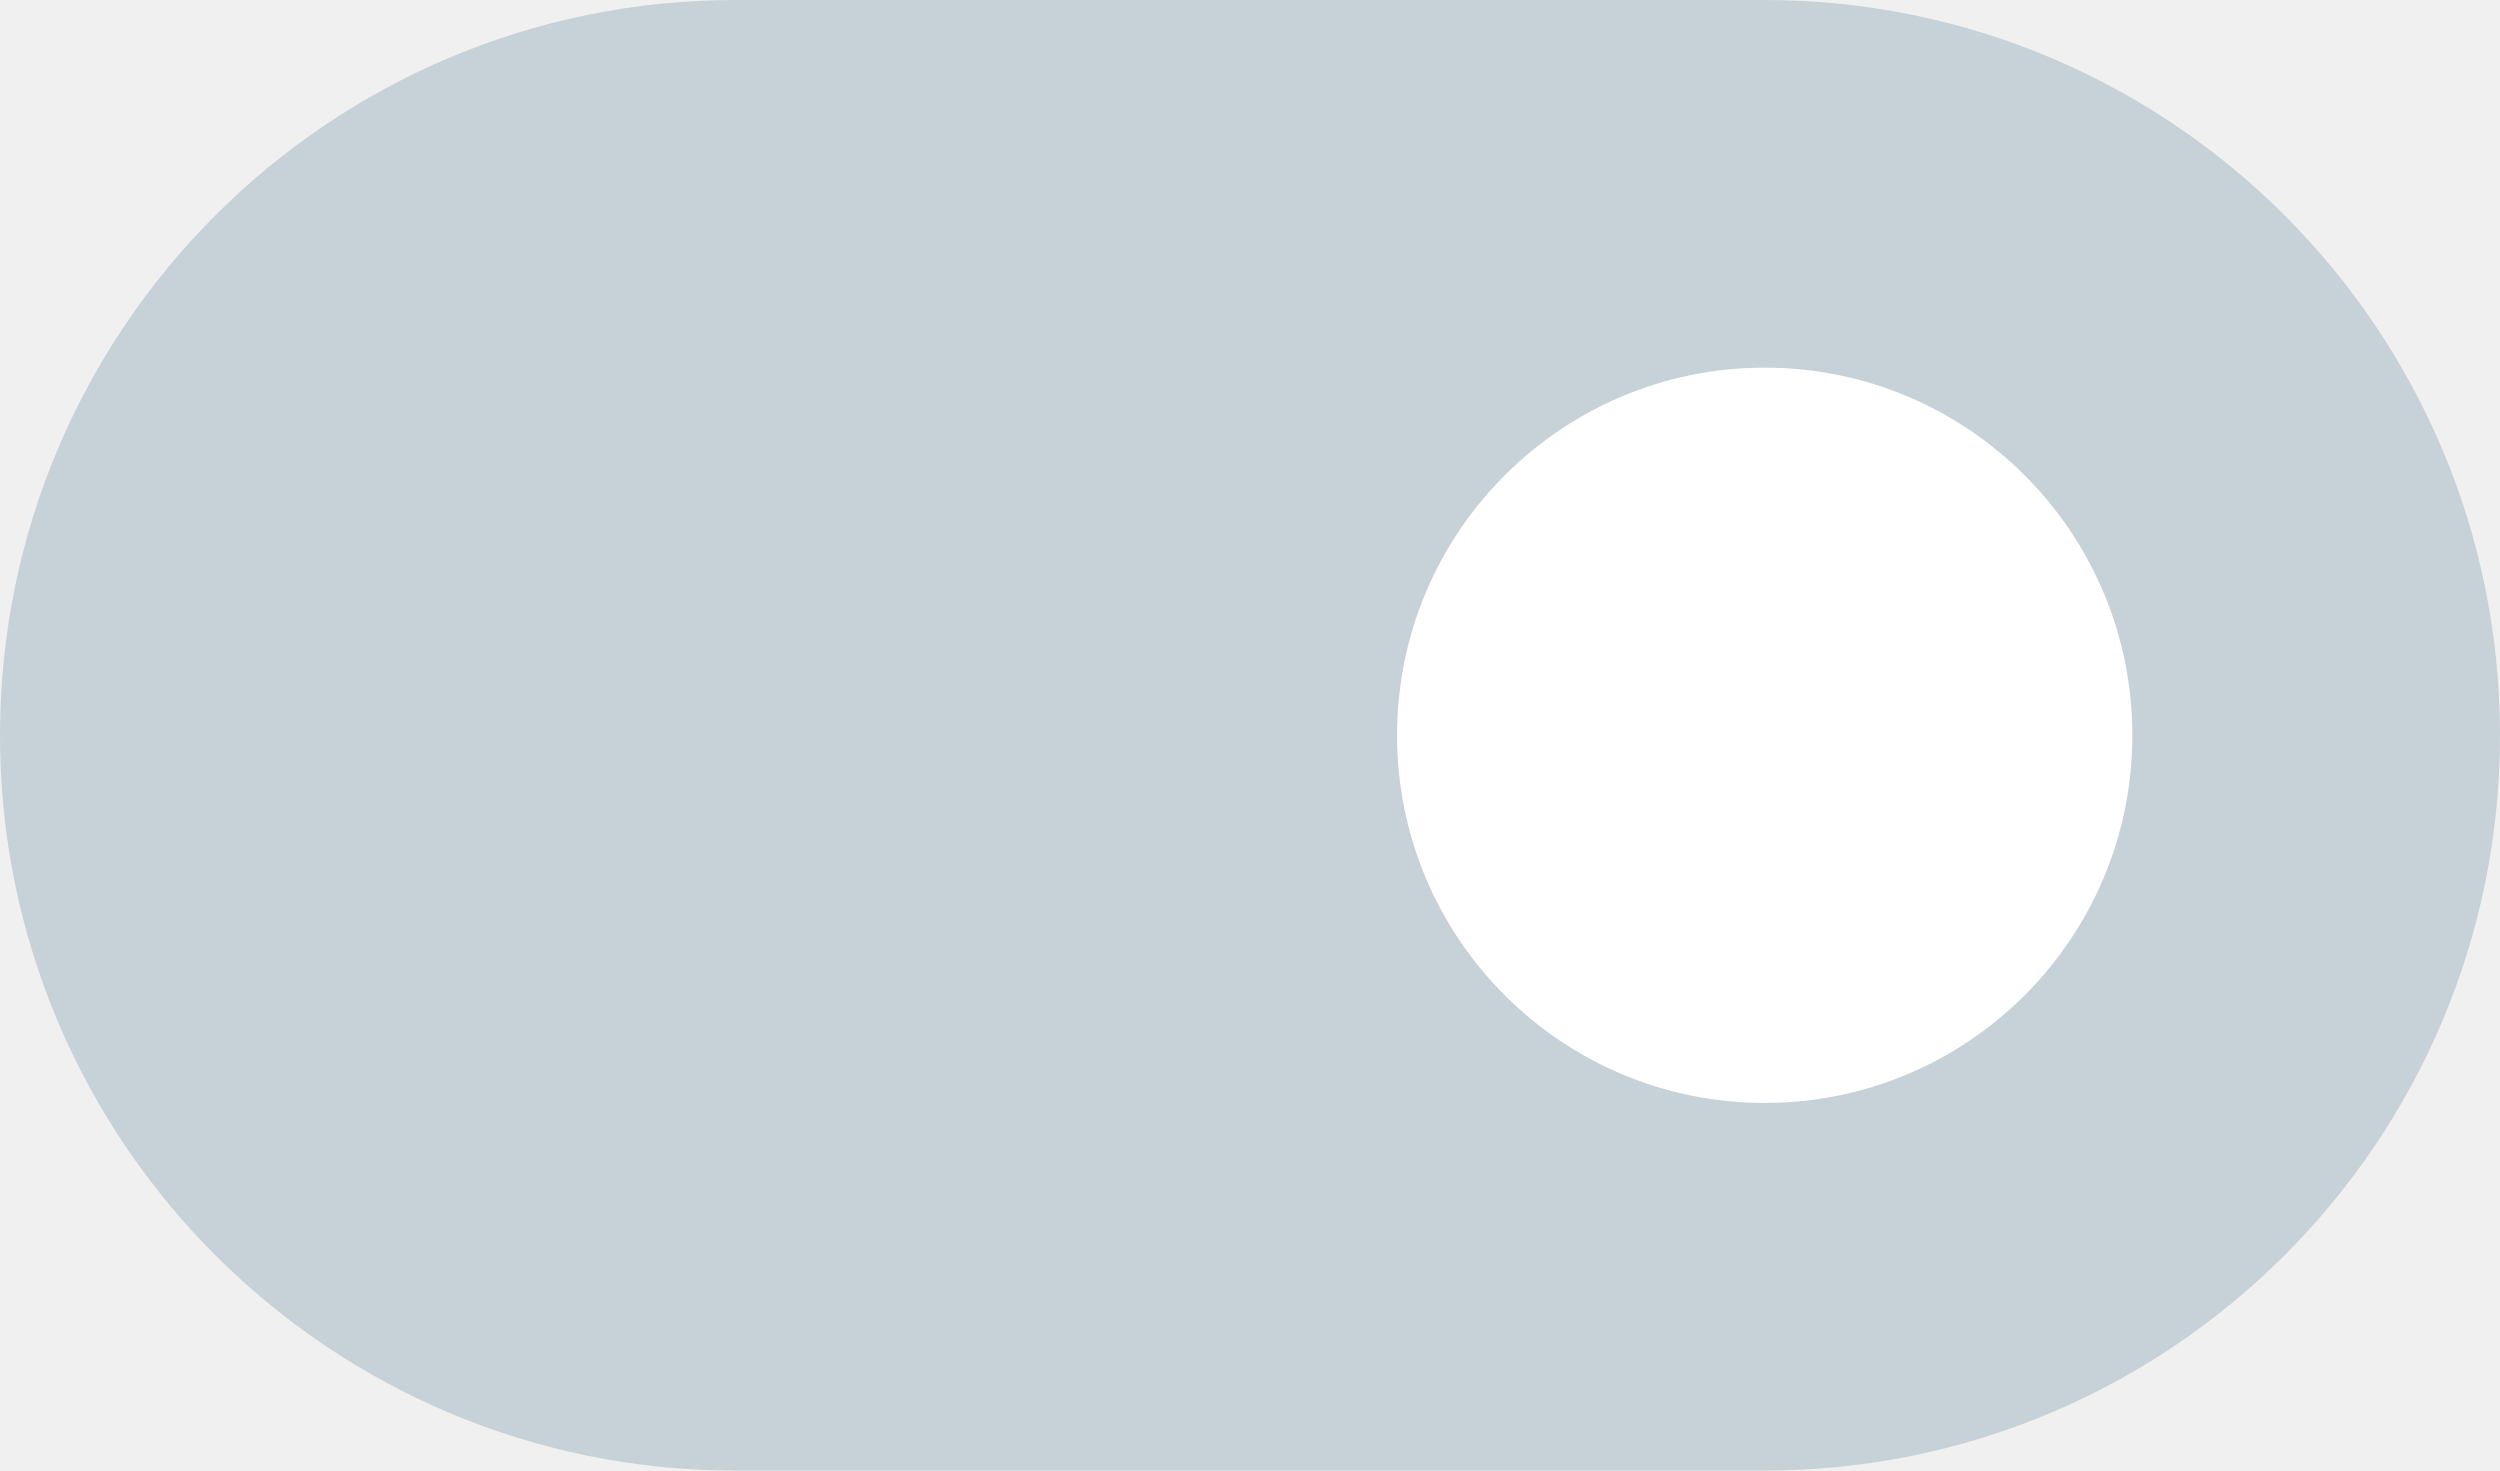
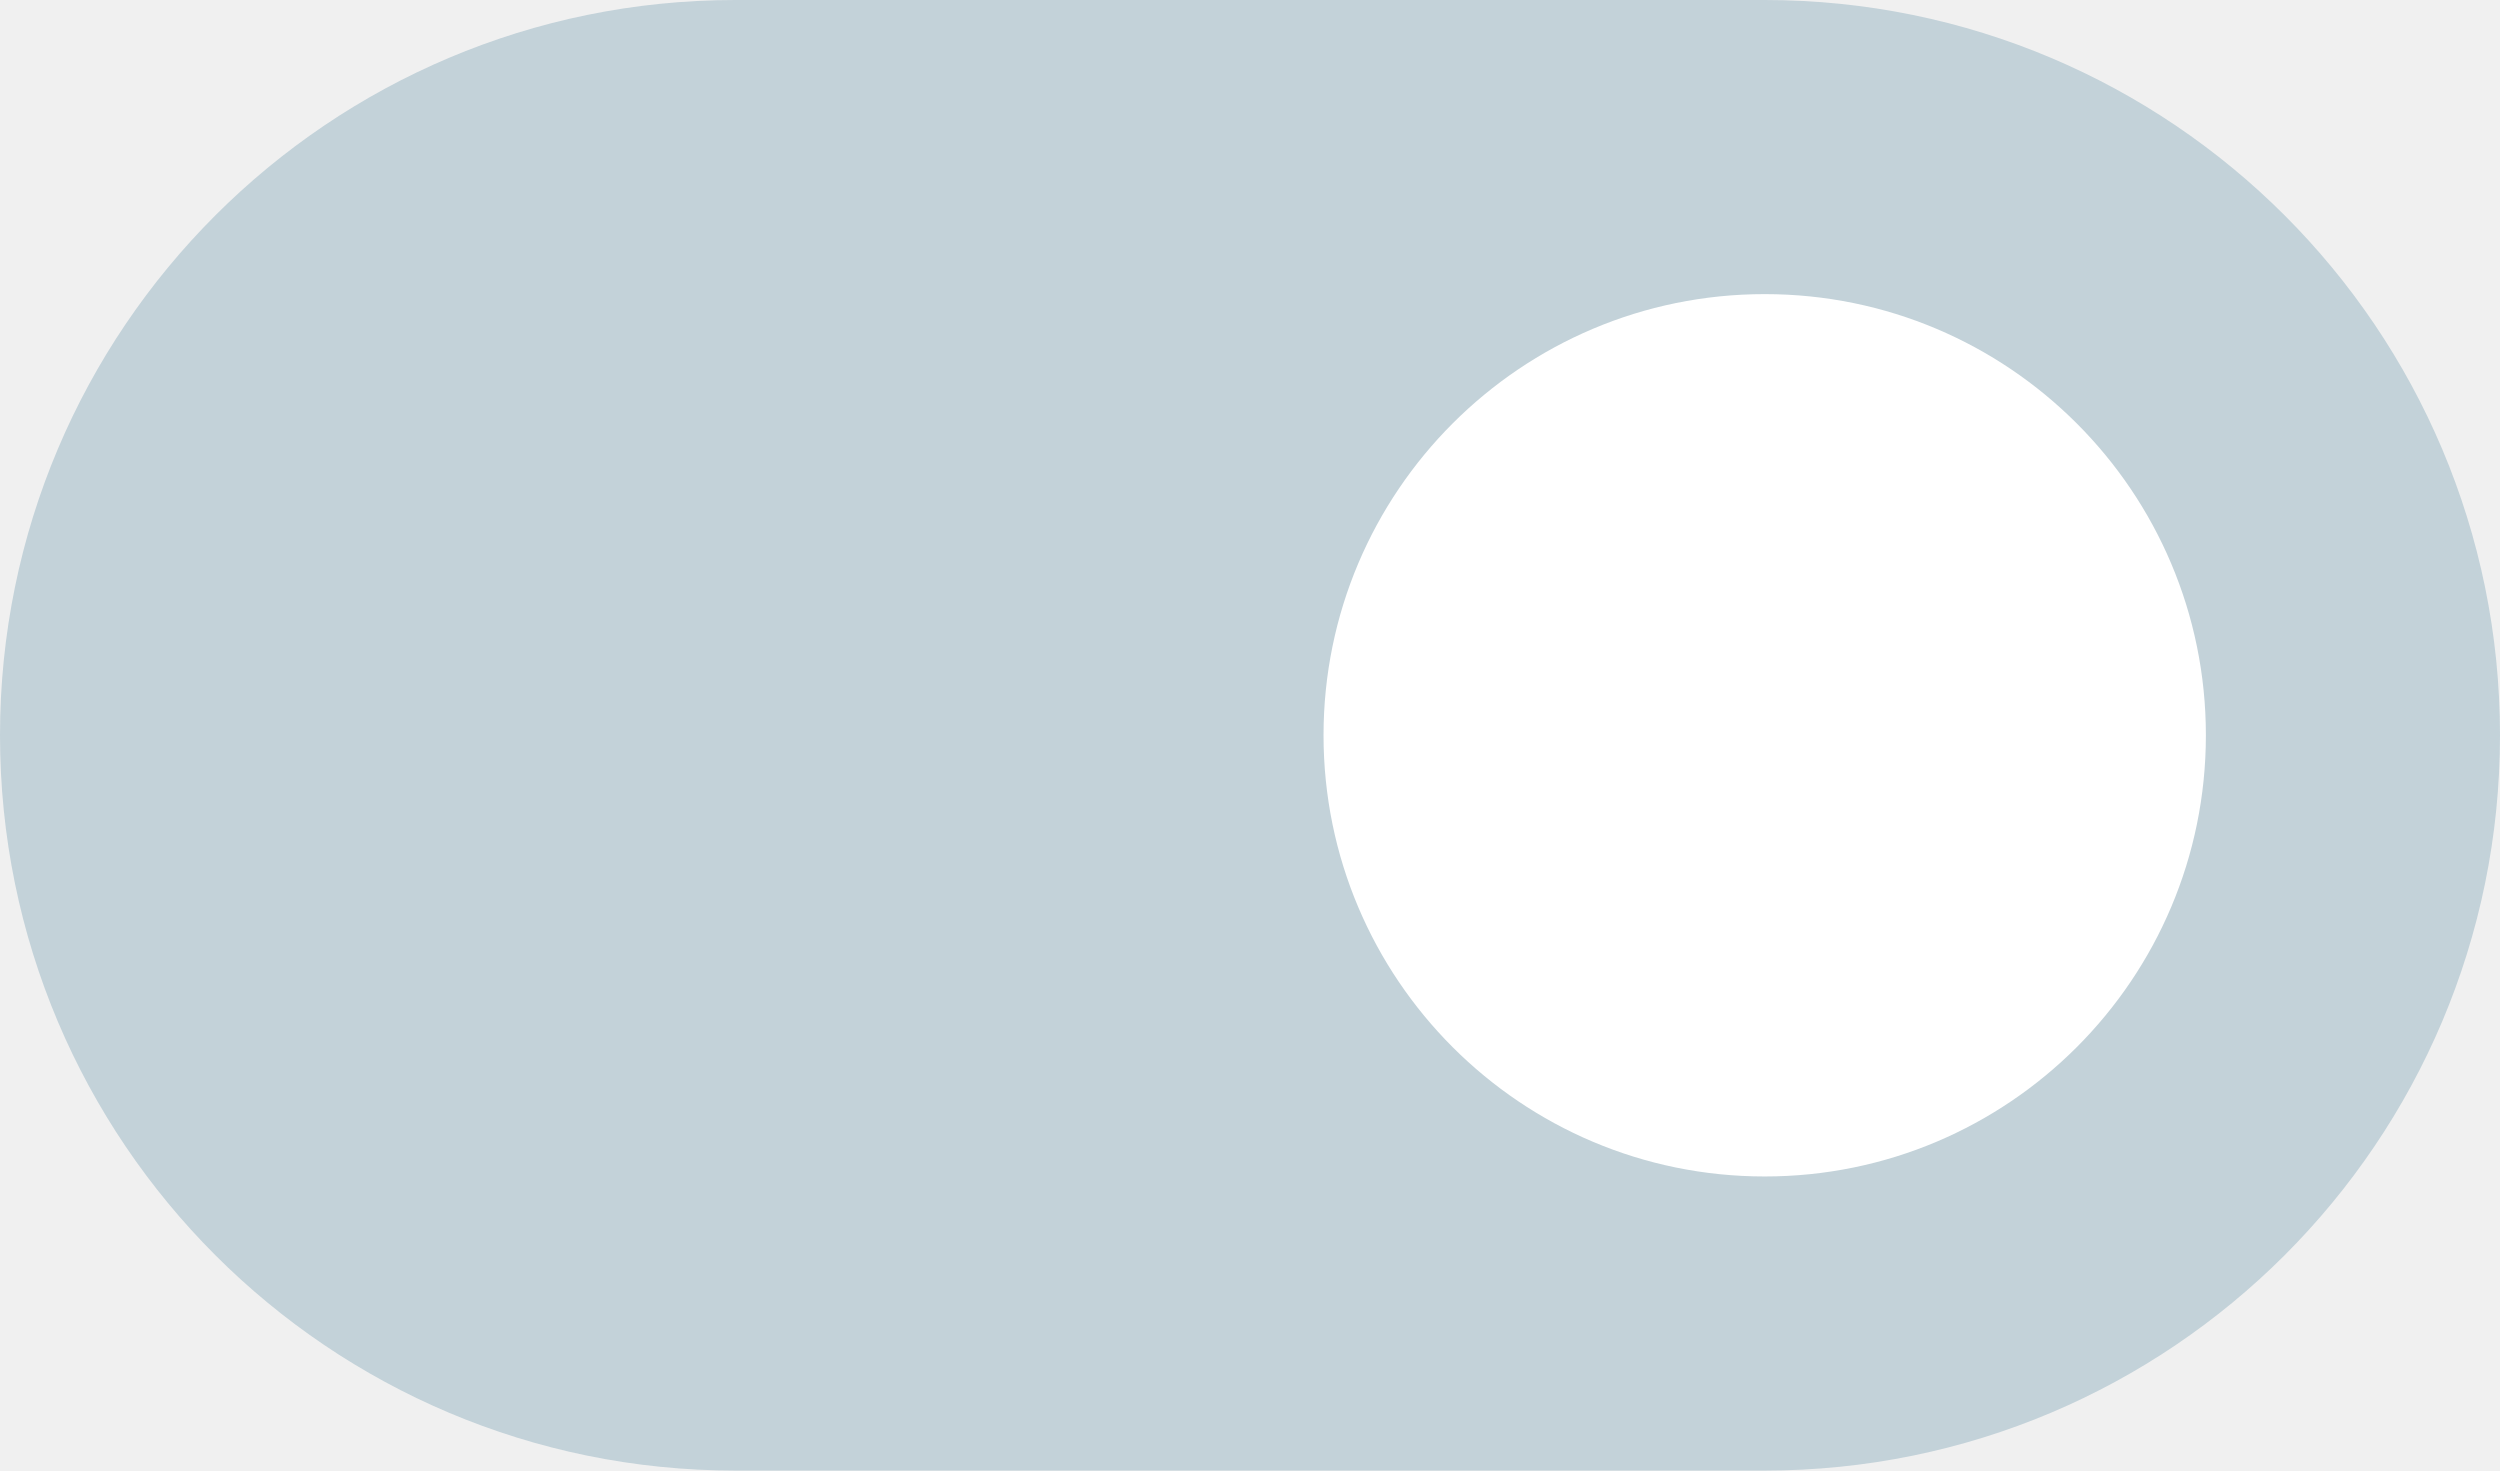
<svg xmlns="http://www.w3.org/2000/svg" width="34" height="20" viewBox="0 0 34 20">
-   <rect x="1" y="1" width="32" height="18" rx="9" fill="#C6D2D7" stroke="#C6D2D7" stroke-width="2" />
-   <circle cx="24" cy="10" r="5" fill="#FFFFFF" />
+   <rect x="0.75" y="0.75" width="32.5" height="18.5" rx="9.25" fill="#C3D2D9" fill-opacity="1" stroke="#C3D2D9" stroke-width="1.5" />
+   <circle cx="24" cy="10" r="6" fill="#FFFFFF" />
</svg>
